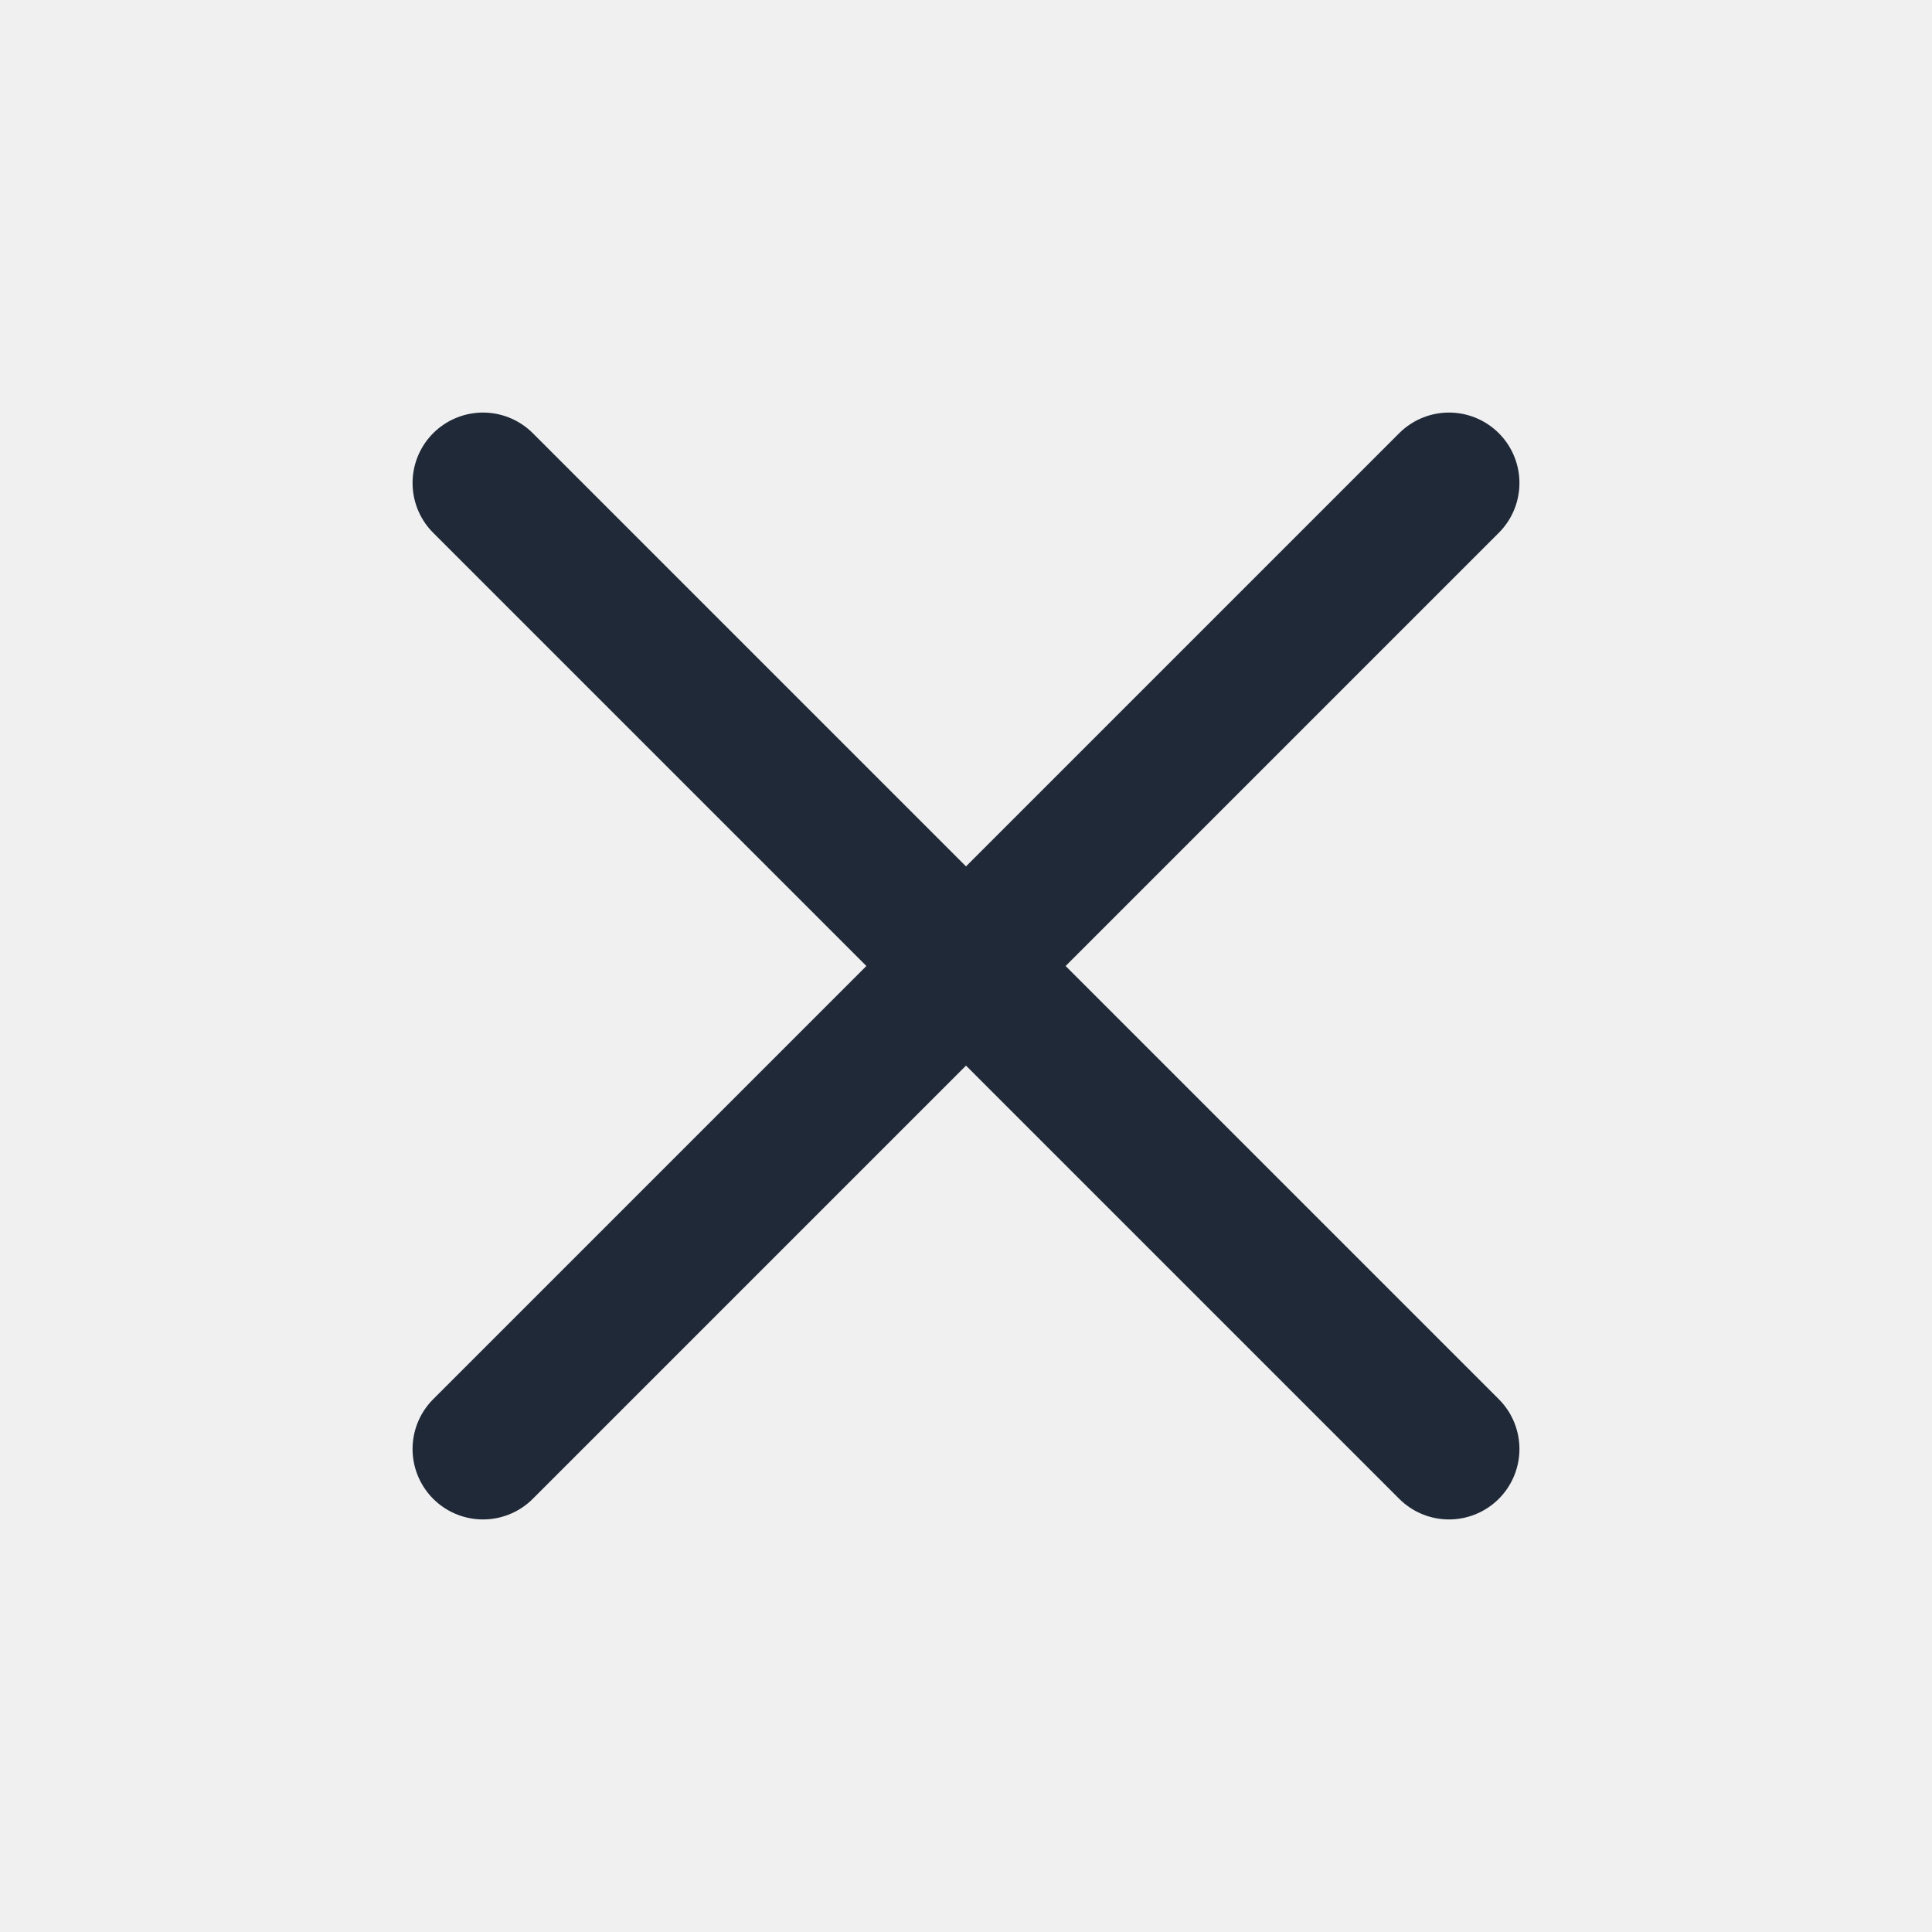
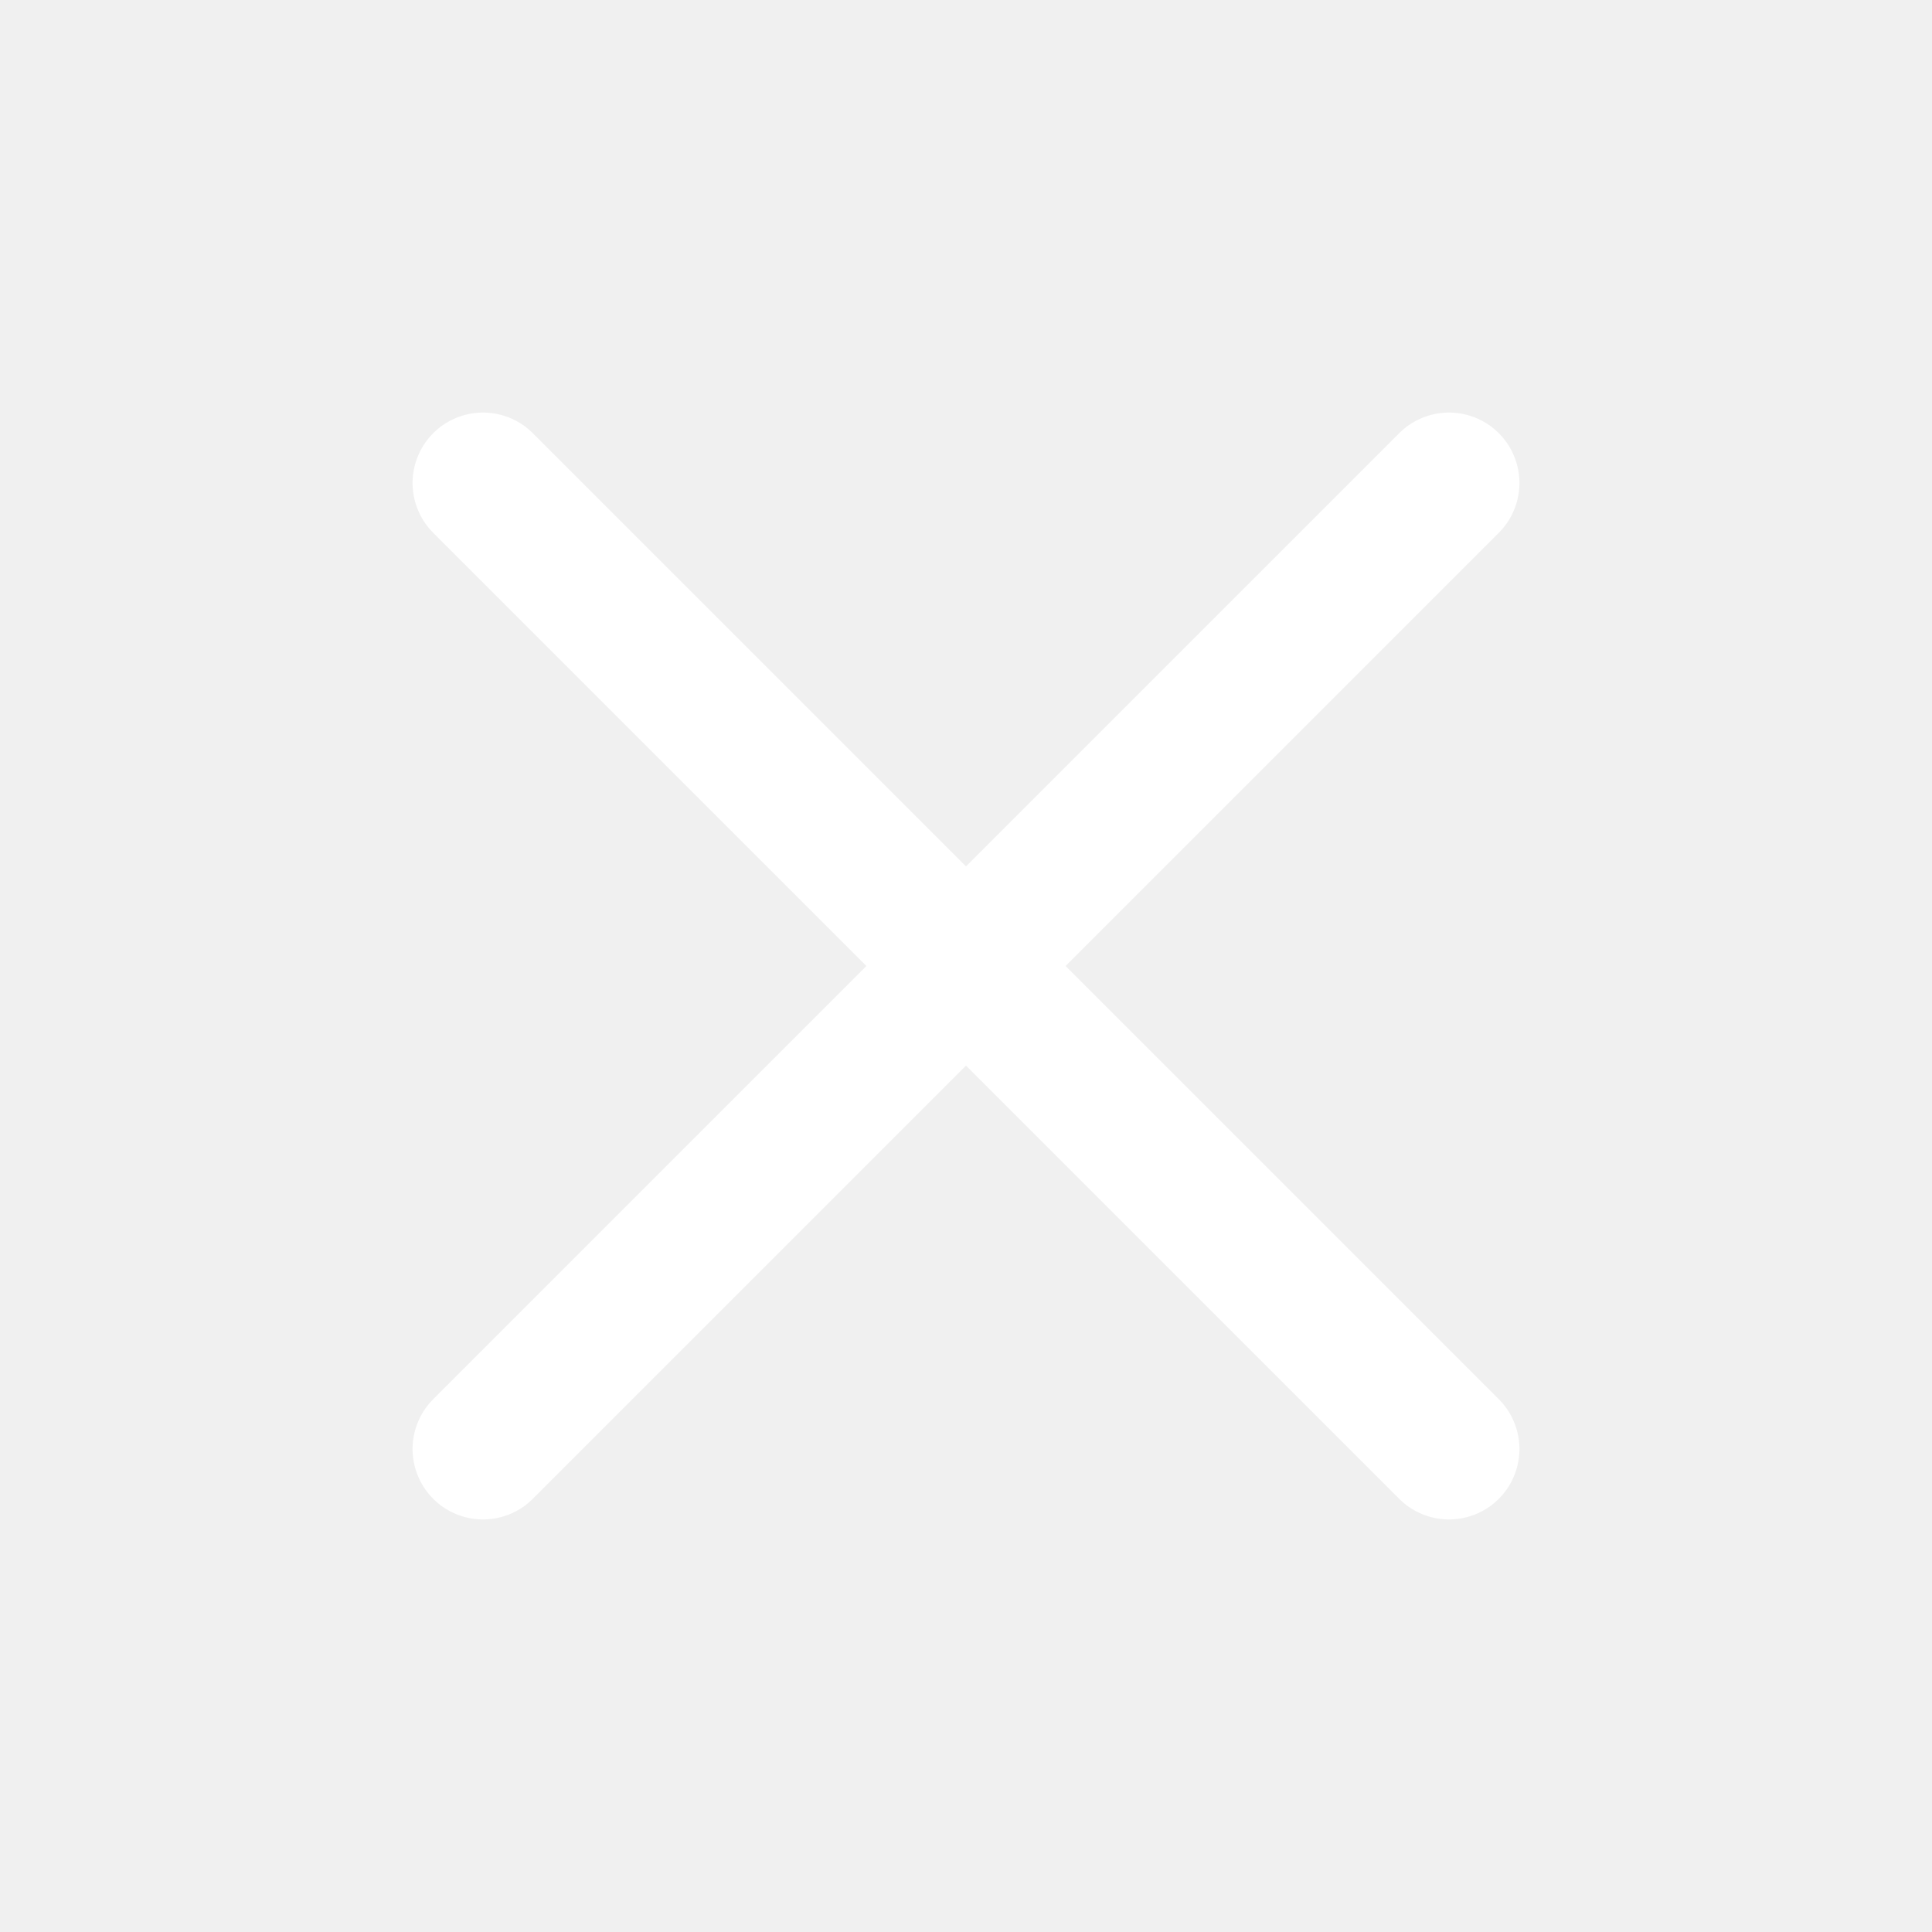
- <svg xmlns="http://www.w3.org/2000/svg" width="24" height="24" viewBox="0 0 24 24" fill="none" stroke="#1f2937" stroke-width="1.75" stroke-linecap="round" stroke-linejoin="round">
+ <svg xmlns="http://www.w3.org/2000/svg" width="24" height="24" viewBox="0 0 24 24" fill="none" stroke="#FFFFFF" stroke-width="1.75" stroke-linecap="round" stroke-linejoin="round">
  <line x1="6" y1="6" x2="18" y2="18" />
  <line x1="18" y1="6" x2="6" y2="18" />
</svg>
